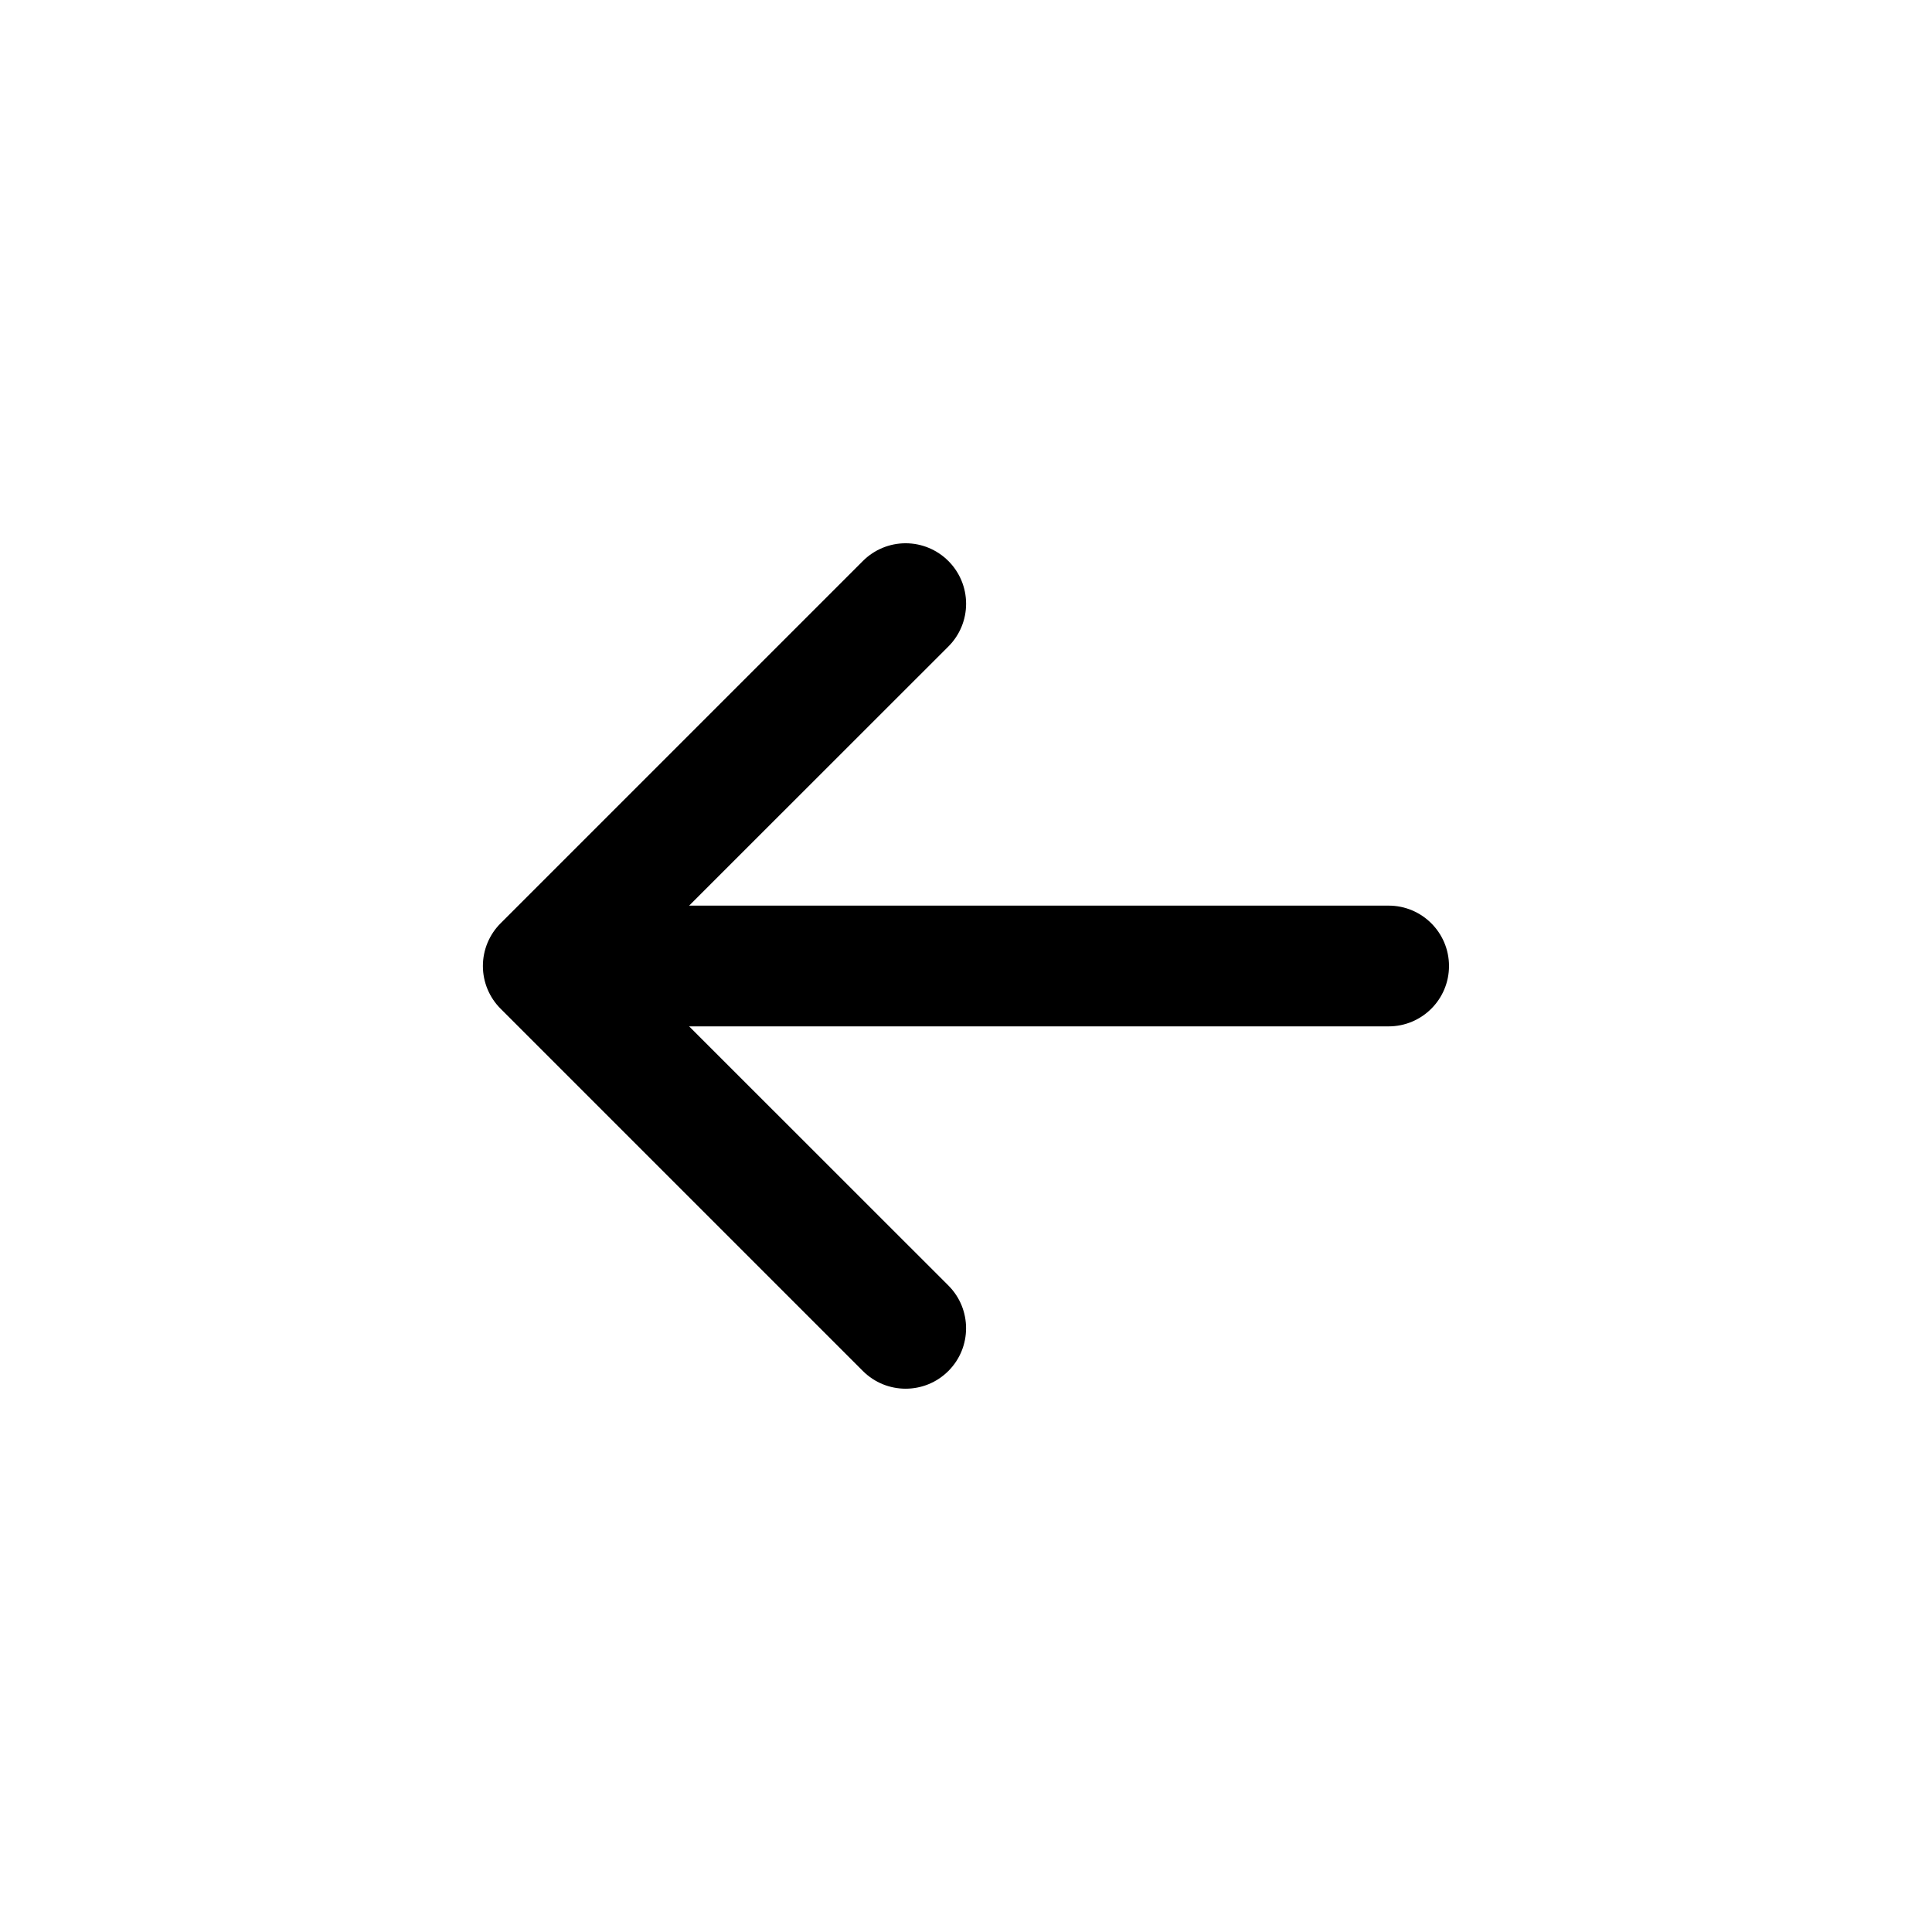
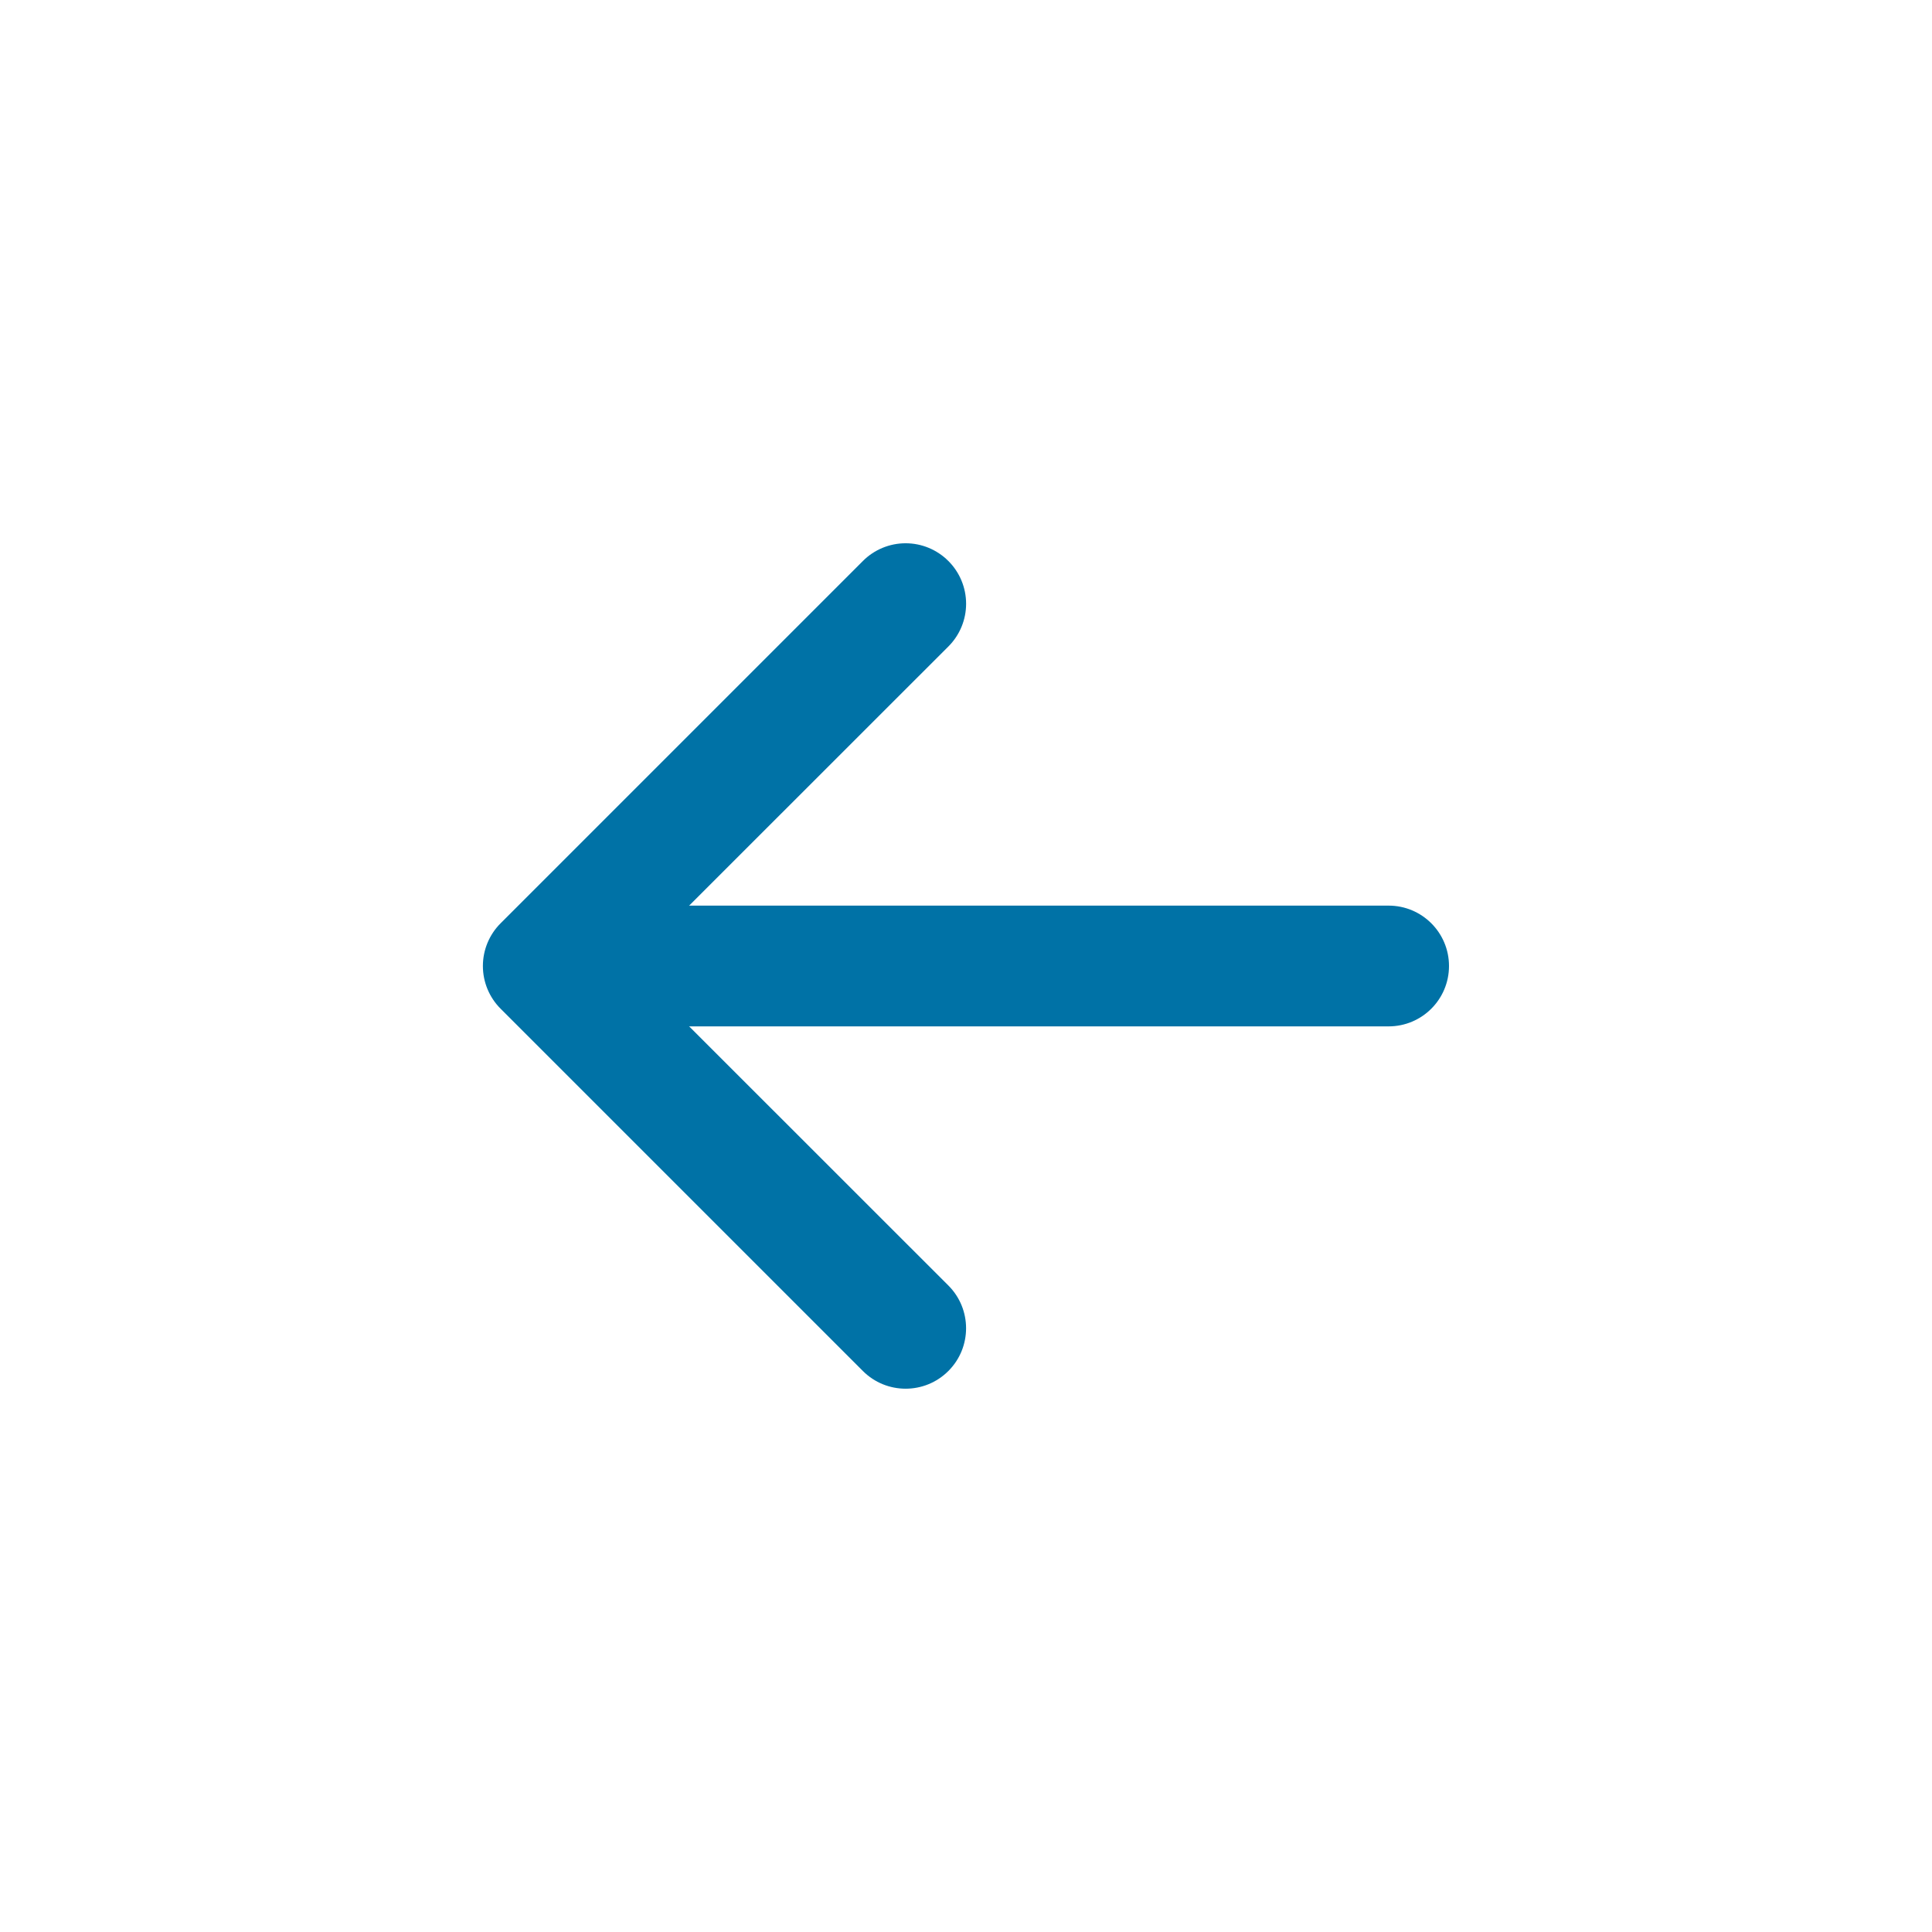
- <svg xmlns="http://www.w3.org/2000/svg" width="1em" height="1em" viewBox="0 0 16 16" class="bi bi-arrow-left-short" fill="currentColor">
+ <svg xmlns="http://www.w3.org/2000/svg" width="1em" height="1em" viewBox="0 0 16 16" class="bi bi-arrow-left-short" fill="#0072A6">
  <path fill-rule="evenodd" d="M7.854 4.646a.5.5 0 0 1 0 .708L5.207 8l2.647 2.646a.5.5 0 0 1-.708.708l-3-3a.5.5 0 0 1 0-.708l3-3a.5.5 0 0 1 .708 0z" />
  <path fill-rule="evenodd" d="M4.5 8a.5.5 0 0 1 .5-.5h6.5a.5.5 0 0 1 0 1H5a.5.5 0 0 1-.5-.5z" />
</svg>
